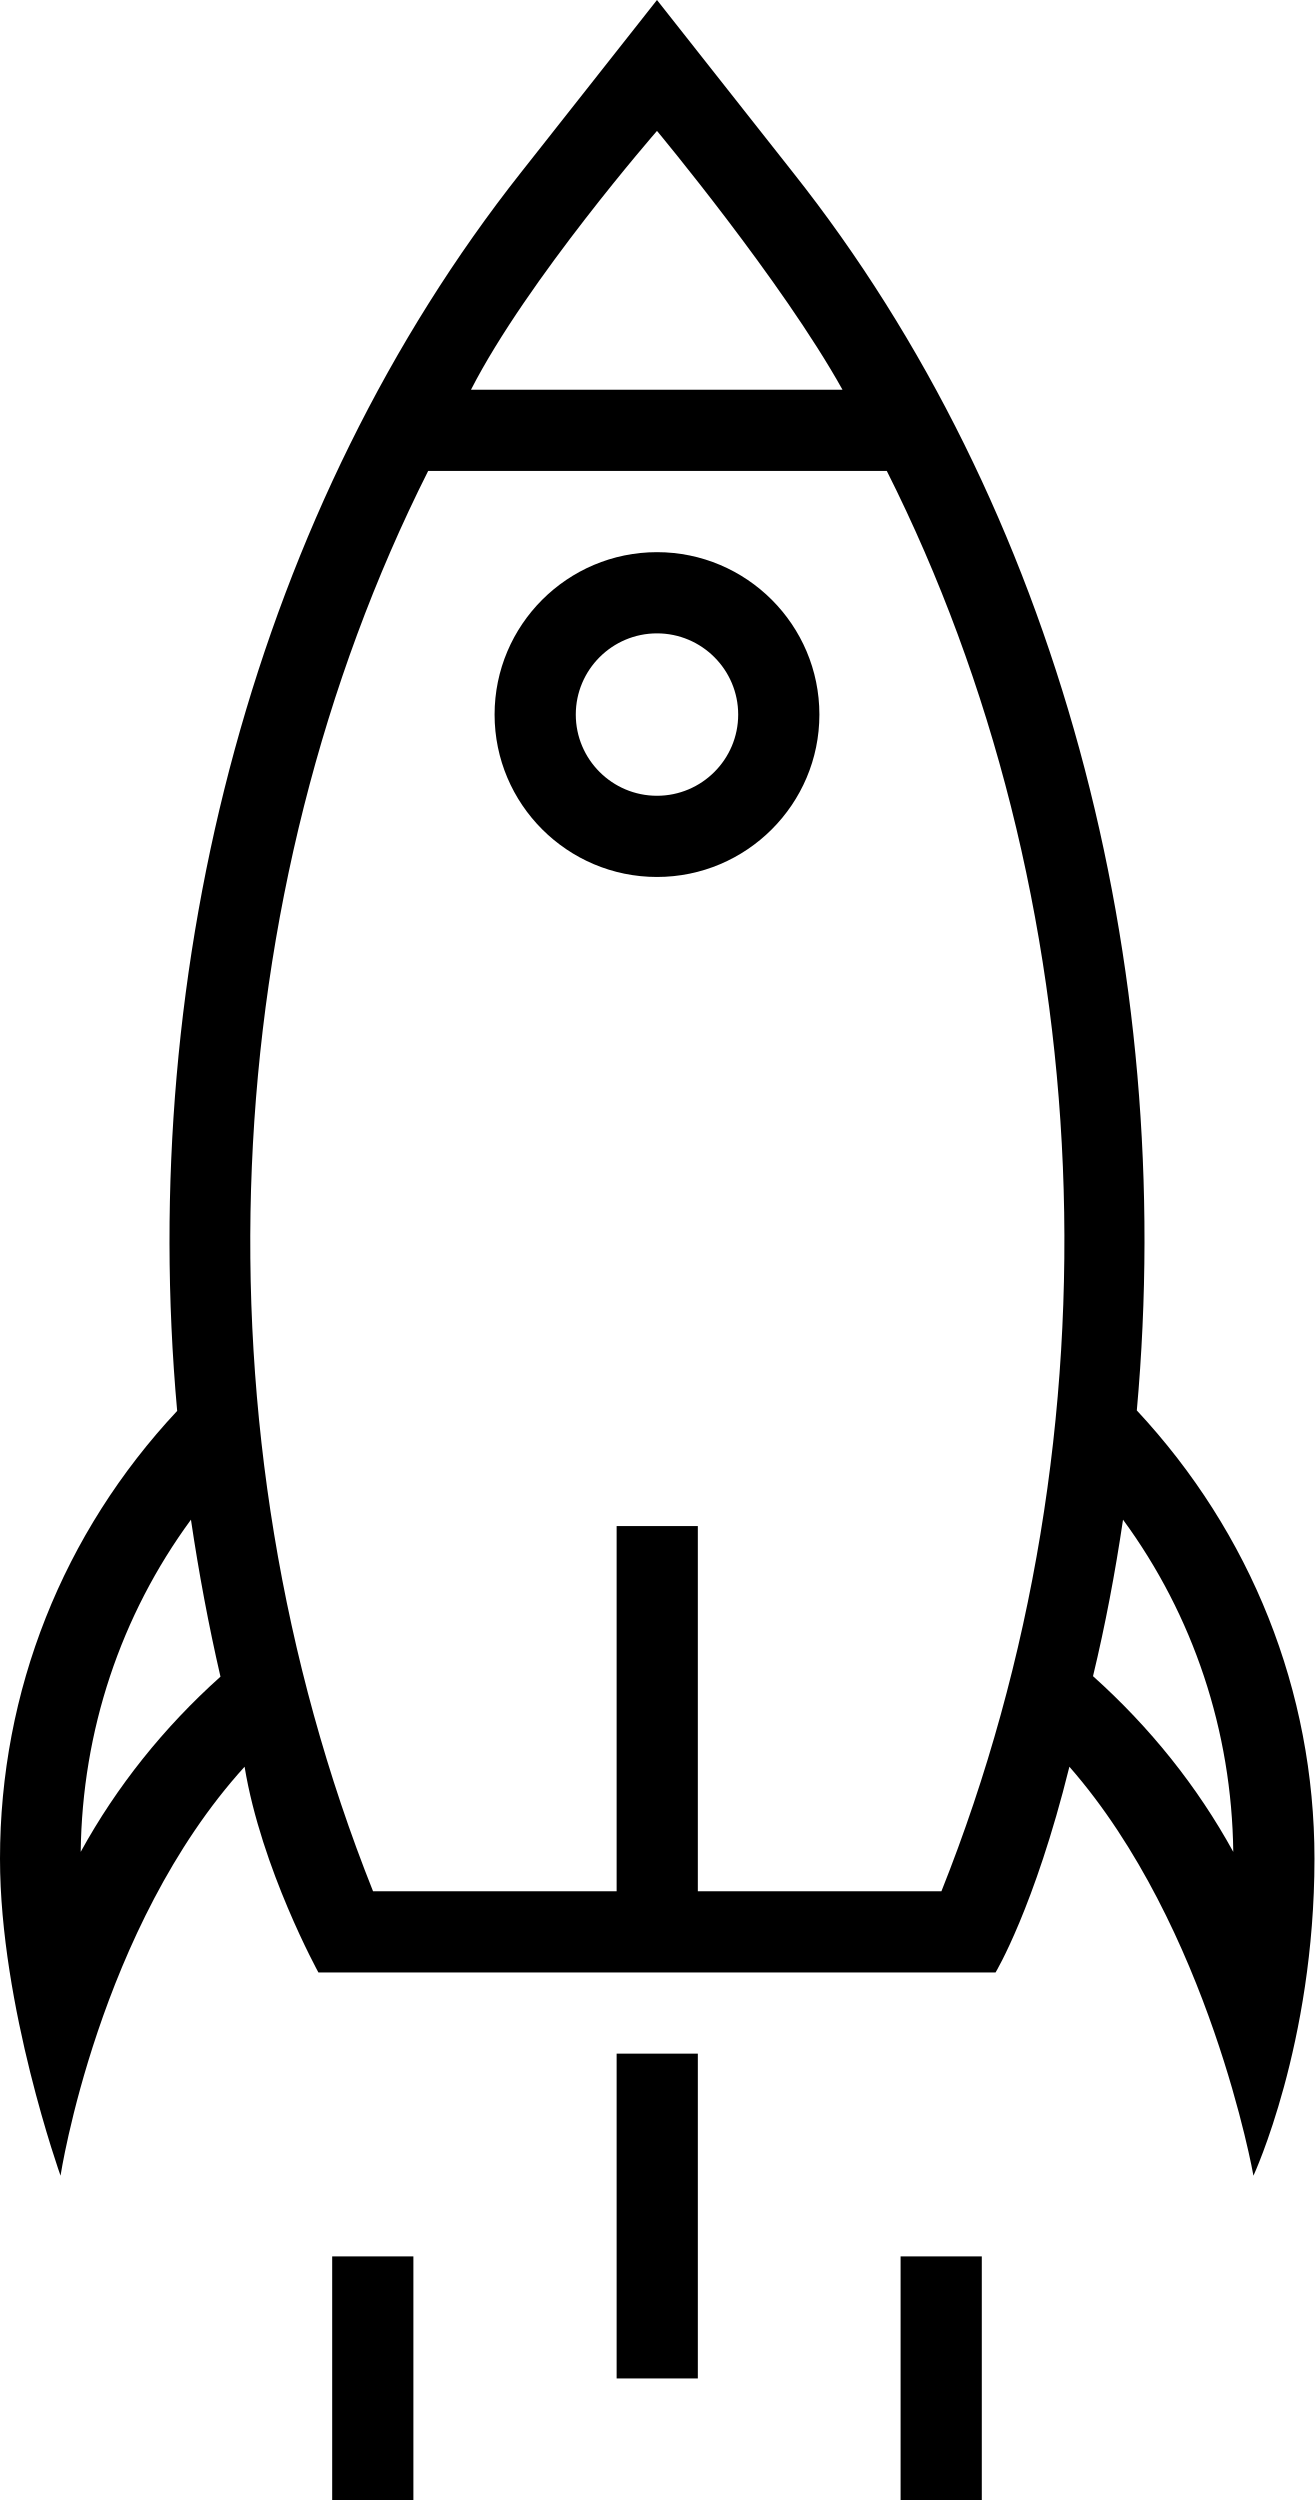
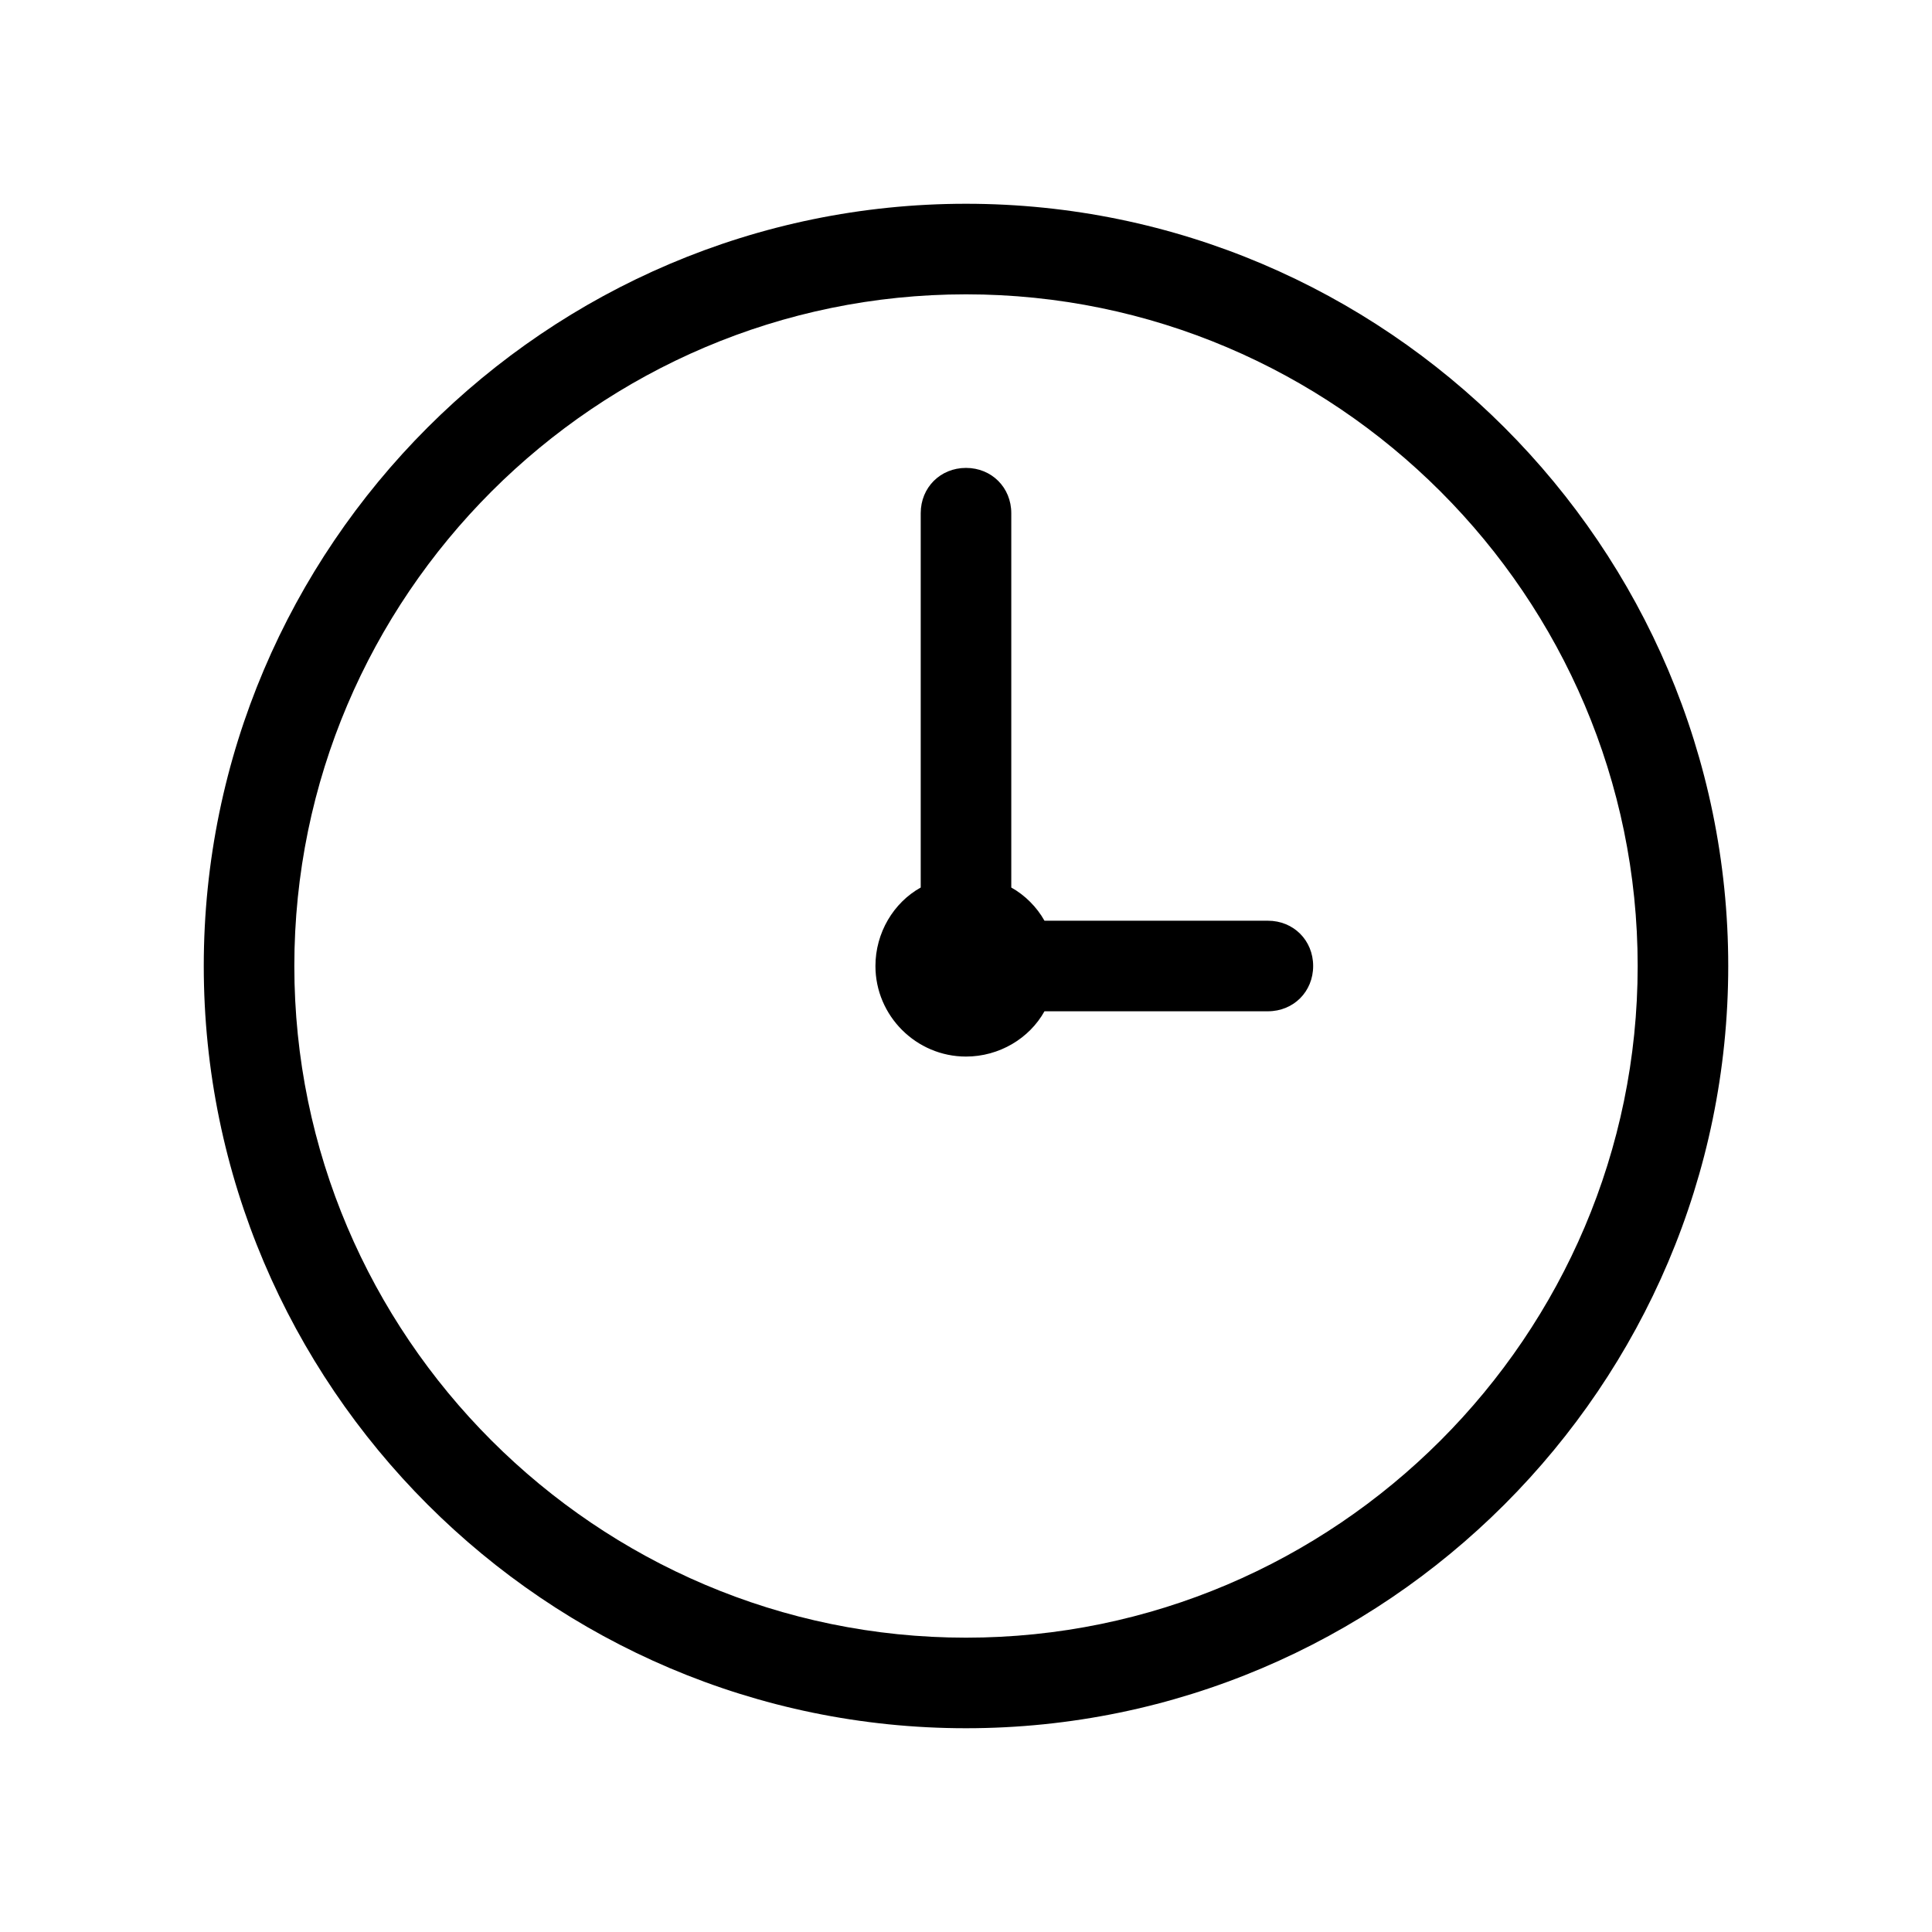
- <svg xmlns="http://www.w3.org/2000/svg" version="1.1" id="Layer_1" x="0px" y="0px" viewBox="0 0 267.1 508" style="enable-background:new 0 0 267.1 508;" xml:space="preserve">
-   <g>
-     <path d="M231,286.6c8.2-90.9-16-183.6-69.9-251.6L133.5,0l-27.6,35C52.1,103.1,27.8,195.8,36,286.7c-23.2,24.8-36,56.9-36,91   c0,30,12.3,64.4,12.3,64.4S20,391.7,49.7,359c3.4,20.7,15,41.8,15,41.8h137.6c0,0,7.9-13.1,15-41.8c28.5,32.6,37.4,83.1,37.4,83.1   s12.4-26.7,12.4-64.4C267.1,343.6,254.2,311.5,231,286.6z M16.4,376.3c0.3-24.6,8.1-48,22.4-67.5c1.6,10.8,3.6,21.5,6,31.9   C33.3,351,23.7,363,16.4,376.3z M133.5,26.6c0,0,25.4,30.5,37.7,52.6H95.7C107.1,56.9,133.5,26.6,133.5,26.6z M191.3,384.3h-49.5   v-74.2h-16.5v74.2H75.8C38.4,290.5,43.8,181.6,87,95.7h93.2C223.4,181.6,228.7,290.5,191.3,384.3z M222.1,340.6   c2.5-10.4,4.5-21,6.1-31.8c14.3,19.5,22.1,42.9,22.4,67.5C243.3,363,233.7,351,222.1,340.6z" />
-     <path d="M133.5,112.2c-18.2,0-33,14.8-33,33s14.8,33,33,33s33-14.8,33-33S151.7,112.2,133.5,112.2z M133.5,161.7   c-9.1,0-16.5-7.4-16.5-16.5s7.4-16.5,16.5-16.5s16.5,7.4,16.5,16.5S142.6,161.7,133.5,161.7z" />
-     <rect x="125.3" y="417.3" width="16.5" height="66" />
-     <rect x="183" y="458.5" width="16.5" height="49.5" />
-     <rect x="67.5" y="458.5" width="16.5" height="49.5" />
-   </g>
+ <svg xmlns="http://www.w3.org/2000/svg" fill="#000000" viewBox="0 0 128 128" width="64px" height="64px">
+   <path d="M 64 13.5 C 36.2 13.5 13.5 36.2 13.5 64 C 13.5 91.8 36.2 114.5 64 114.5 C 91.8 114.5 114.5 91.8 114.5 64 C 114.5 36.2 91.8 13.5 64 13.5 z M 64 19.5 C 88.5 19.5 108.5 39.5 108.5 64 C 108.5 88.5 88.5 108.5 64 108.5 C 39.5 108.5 19.5 88.5 19.5 64 C 19.5 39.5 39.5 19.5 64 19.5 z M 64 31 C 62.3 31 61 32.3 61 34 L 61 58.801 C 59.2 59.801 58 61.8 58 64 C 58 67.3 60.7 70 64 70 C 66.2 70 68.199 68.8 69.199 67 L 84 67 C 85.7 67 87 65.7 87 64 C 87 62.3 85.7 61 84 61 L 69.199 61 C 68.699 60.1 67.9 59.301 67 58.801 L 67 34 C 67 32.3 65.7 31 64 31 z" />
</svg>
